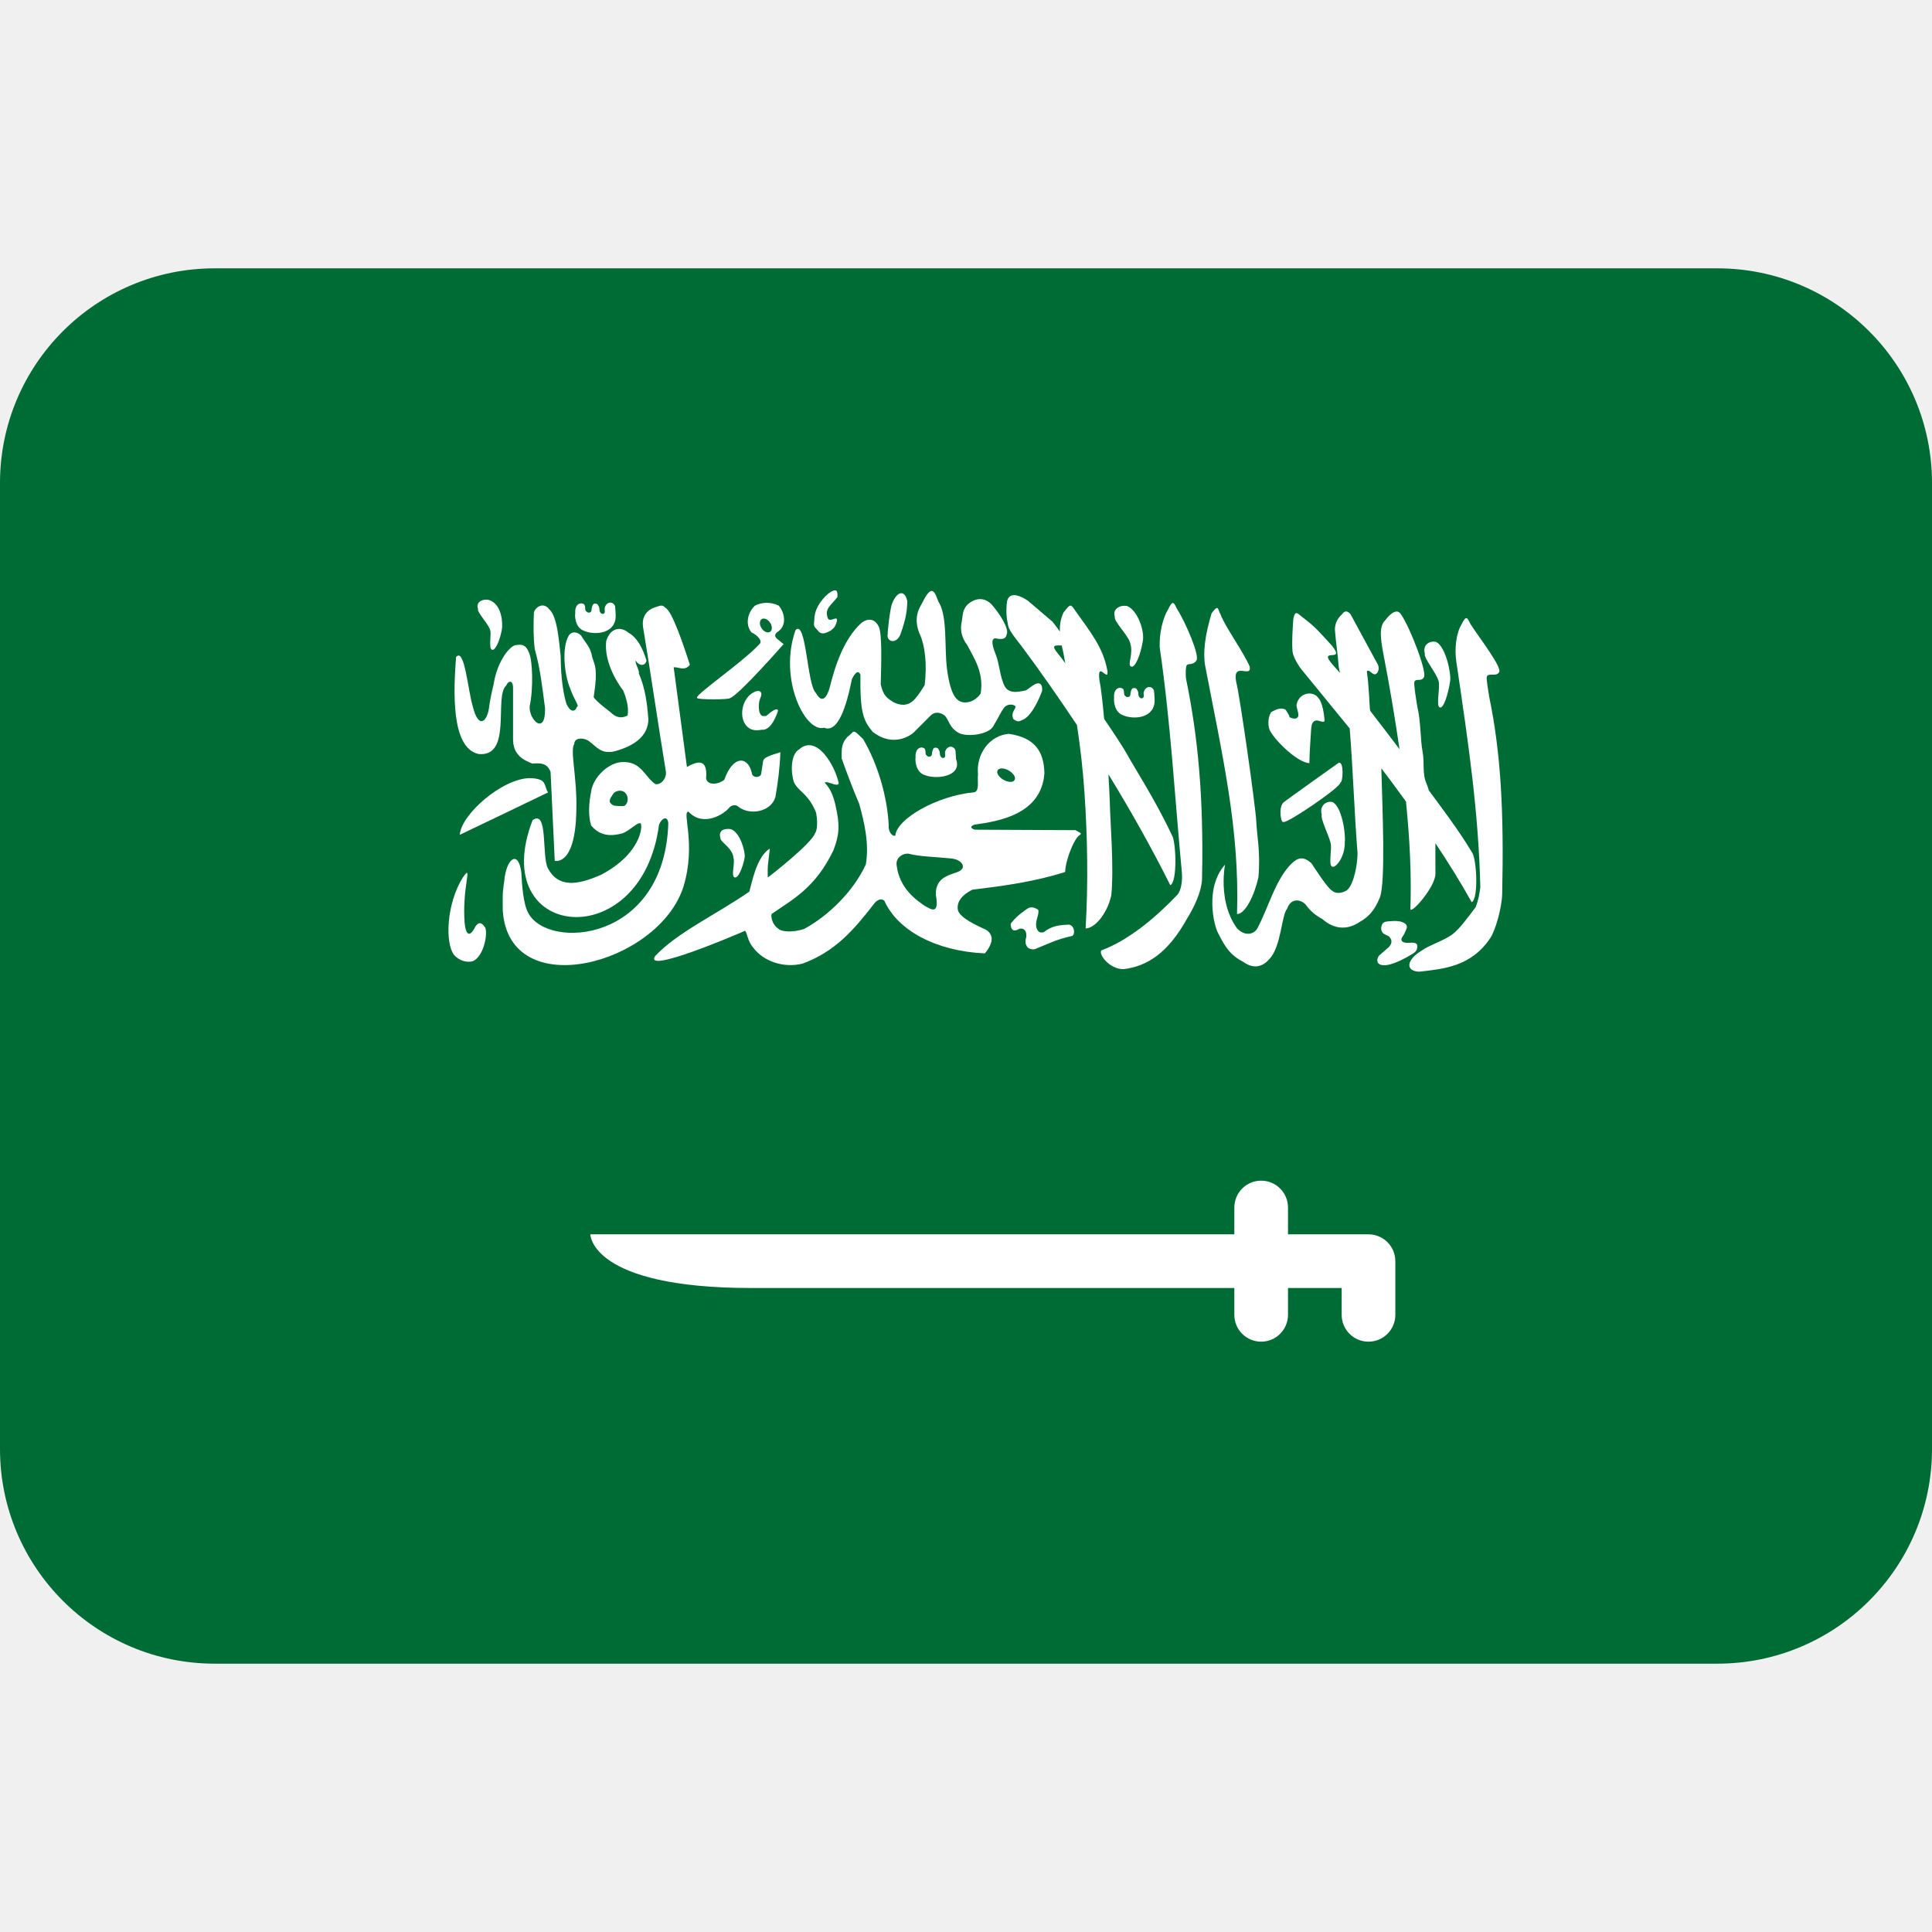
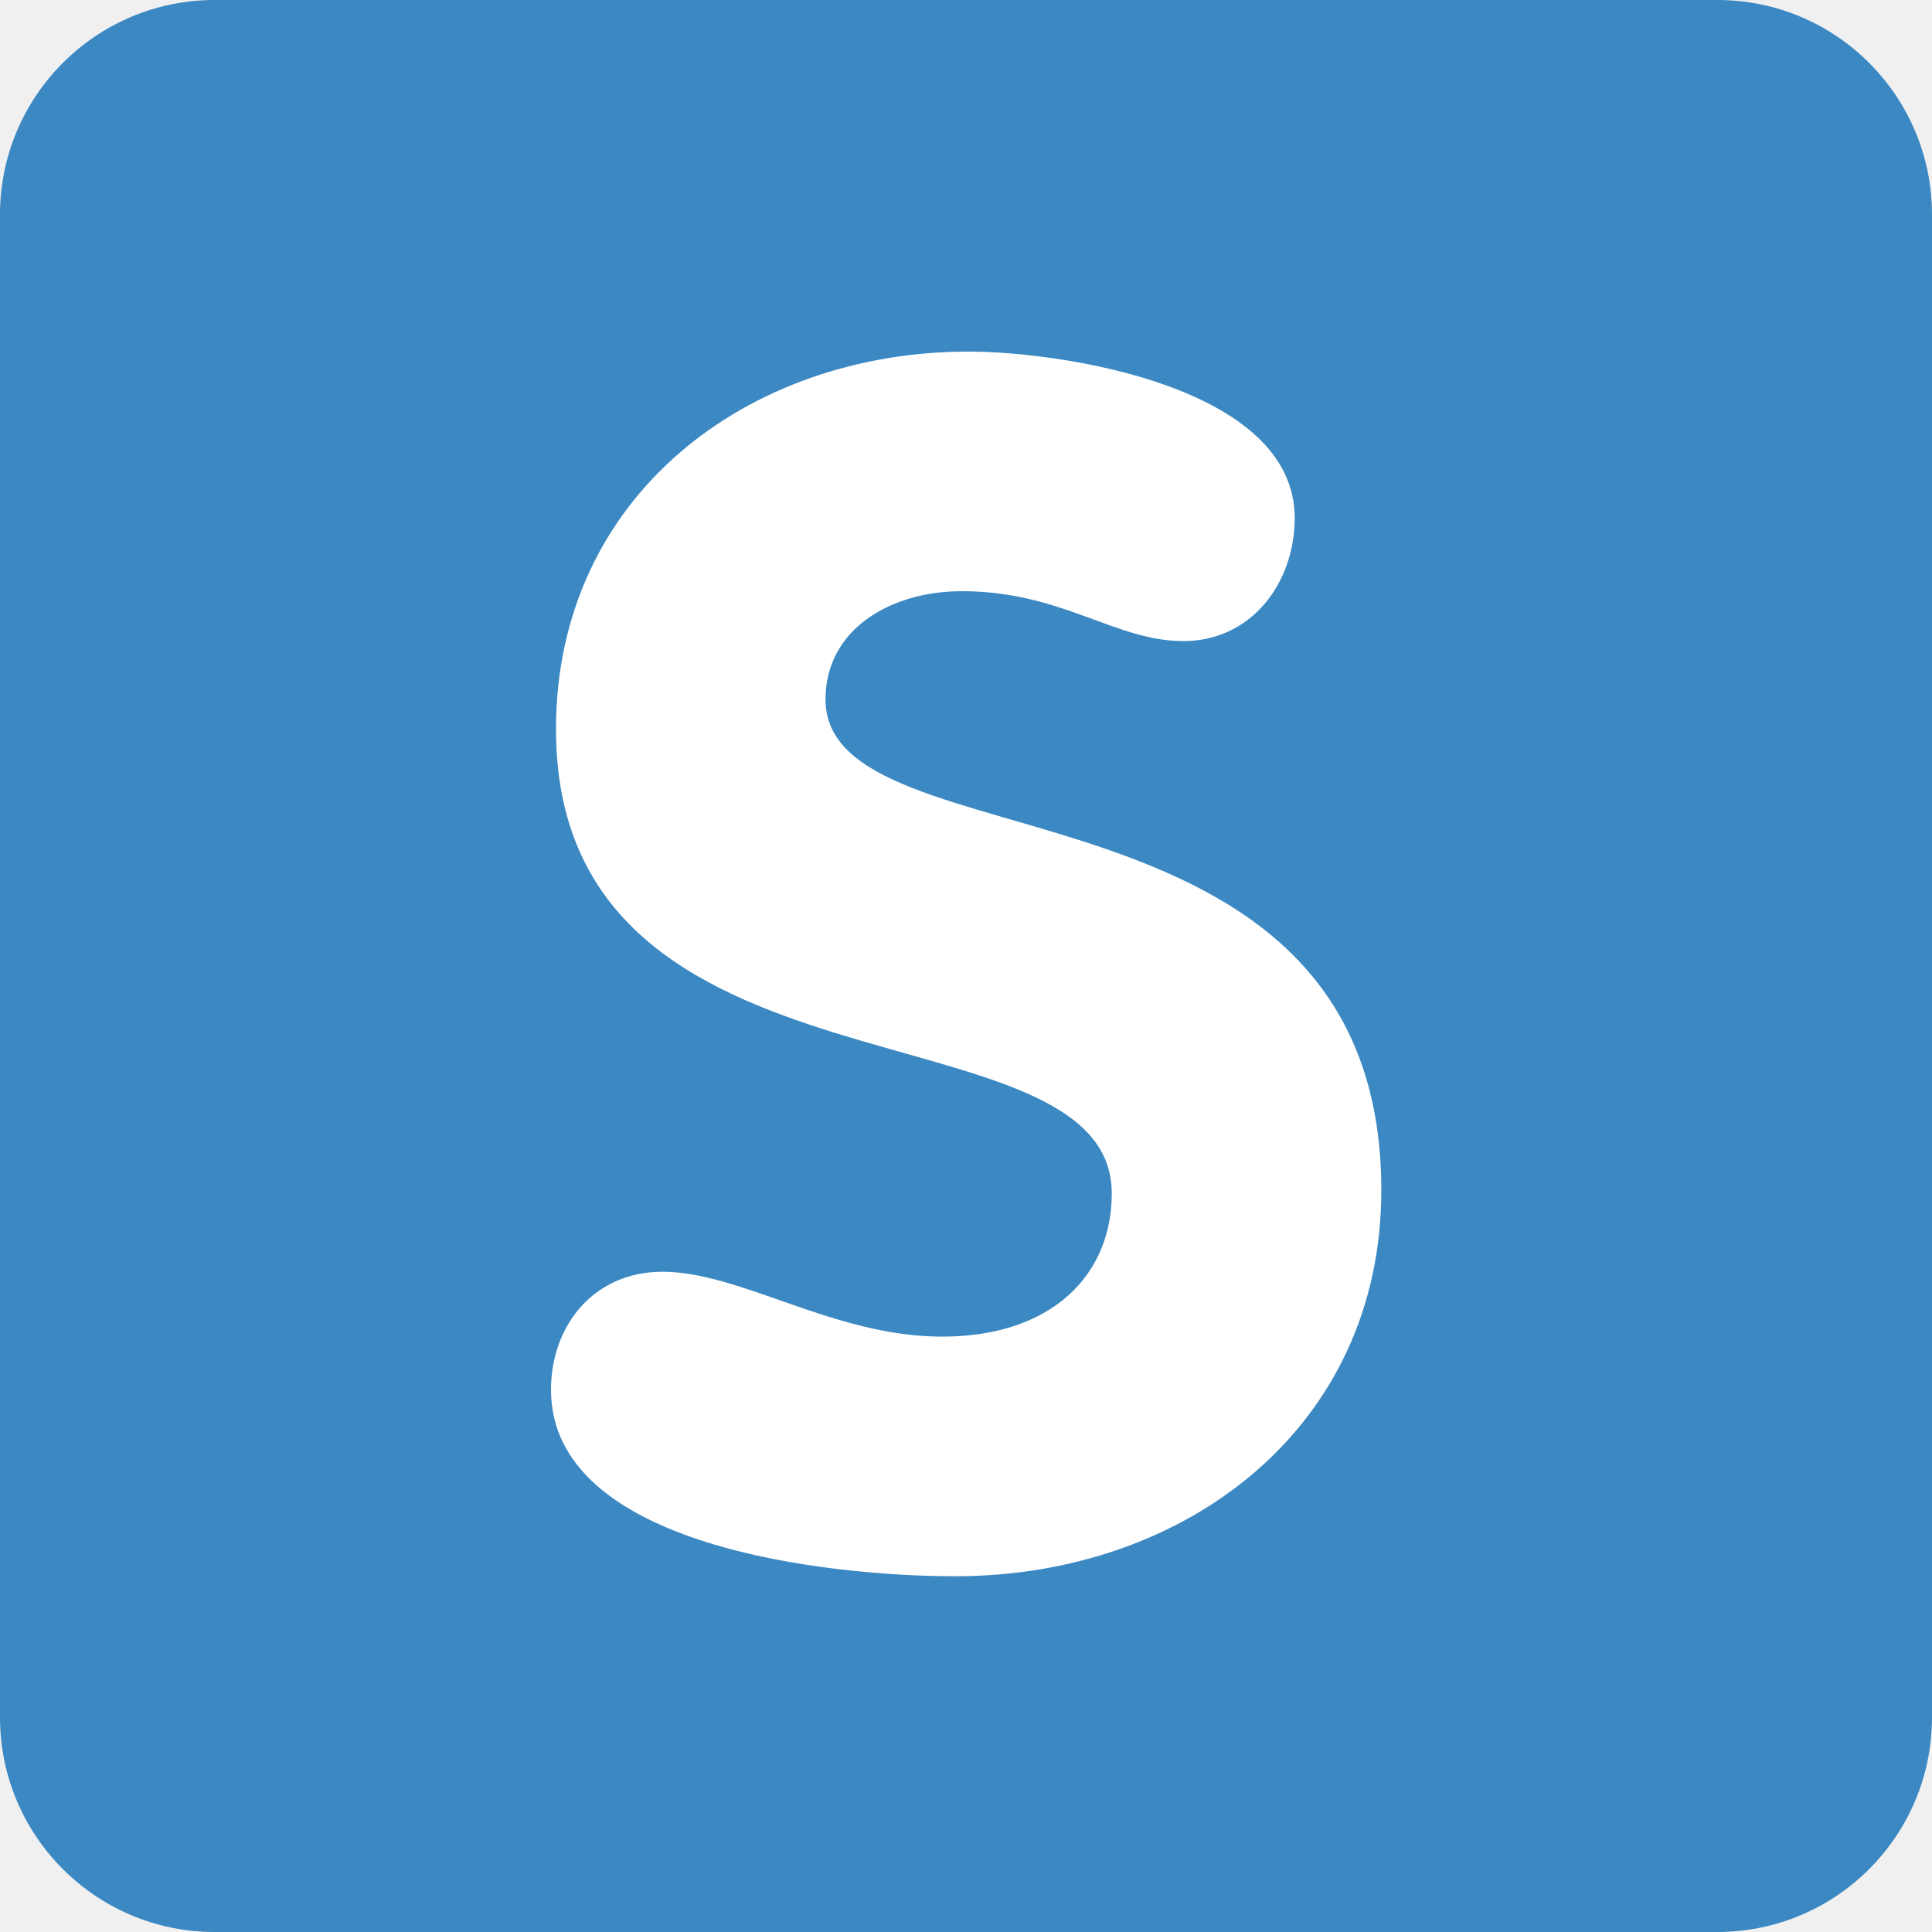
<svg xmlns="http://www.w3.org/2000/svg" viewBox="0 0 36 36">
-   <path fill="#006C35" d="M32 5H4C1.791 5 0 6.791 0 9v18c0 2.209 1.791 4 4 4h28c2.209 0 4-1.791 4-4V9c0-2.209-1.791-4-4-4z" />
-   <g fill="#FFF">
-     <path d="M8.919 14.05c.632.06.283-1.069.512-1.274.043-.101.123-.102.129.026v.958c-.006.312.199.403.358.468.166-.013.276-.007.341.154l.078 1.658s.384.11.402-.933c.019-.612-.122-1.124-.039-1.243.003-.117.152-.124.256-.067.165.116.239.26.495.203.391-.107.625-.297.631-.597-.023-.285-.055-.57-.178-.855.017-.052-.075-.186-.058-.238.07.11.177.101.201 0-.066-.219-.169-.429-.337-.52-.138-.122-.34-.097-.414.157-.034.292.106.64.318.923.045.111.109.295.081.461-.113.064-.227.038-.321-.062 0 0-.311-.233-.311-.285.083-.528.019-.588-.027-.734-.032-.202-.128-.267-.206-.405-.078-.082-.183-.082-.233 0-.138.238-.074.75.026.979.071.21.181.343.129.343-.043.119-.131.091-.195-.046-.092-.284-.11-.707-.11-.898-.028-.236-.058-.741-.213-.869-.095-.129-.236-.067-.285.052-.01.234-.012.469.015.686.106.379.14.713.192 1.102.014.521-.301.226-.287-.032.073-.335.054-.863-.011-.997-.051-.133-.112-.167-.236-.145-.098-.008-.352.27-.424.73 0 0-.061.237-.087.448-.035.238-.191.406-.301-.033-.095-.319-.153-1.106-.312-.922-.046.615-.101 1.697.421 1.807z" />
-     <path d="M9.87 14.499c-.52.01-1.281.683-1.302 1.056.548-.264 1.087-.518 1.645-.79-.09-.135-.005-.256-.343-.266z" />
-     <path d="M12.737 16.516c.241-.803-.039-1.395.092-1.392.277.299.665.04.75-.064.037-.052.128-.086.192-.018.217.156.599.082.678-.192.046-.268.083-.546.092-.833-.177.055-.309.092-.321.165l-.037.238c-.015.077-.168.08-.174-.018-.067-.305-.345-.345-.513.128-.113.092-.317.11-.339-.027.027-.317-.101-.36-.357-.211-.082-.629-.165-1.23-.247-1.859.107-.003.205.076.302-.046-.107-.333-.333-1.013-.458-1.062-.061-.074-.113-.028-.192-.009-.134.043-.259.159-.22.384.159.965.263 1.7.421 2.665.024.113-.07.262-.192.247-.207-.14-.259-.424-.613-.412-.257.003-.55.281-.586.55-.043.213-.058.445 0 .632.18.216.397.195.586.146.155-.064.284-.22.338-.183.037.045.009.558-.732.952-.449.201-.806.247-.998-.119-.119-.229.009-1.099-.284-.897-.867 2.235 2.03 2.545 2.354.092.031-.101.153-.202.174-.037-.067 2.222-2.241 2.375-2.61 1.676-.092-.165-.119-.531-.128-.751-.055-.437-.284-.269-.32.164-.037.241-.027.309-.027.54.115 1.755 2.915 1.001 3.369-.449zm-1.08-1.518c-.018.034-.097.02-.155.02-.066-.003-.097-.014-.137-.067-.018-.06.038-.117.063-.162.031-.053.198-.108.257.04.026.067.003.136-.028.169z" />
-     <path d="M13.602 13.009c.174-.064.999-1.007.999-1.007-.043-.037-.081-.064-.124-.101-.046-.04-.041-.08 0-.119.204-.119.139-.38.032-.499-.177-.08-.331-.054-.444.004-.143.137-.177.357-.064.495.11.052.22.163.147.224-.337.36-1.261.981-1.154 1.003.023.03.59.029.608 0zm.611-1.481c.053-.013.121.034.153.104.032.07.015.137-.037.15h-.002c-.052.013-.12-.034-.152-.104-.031-.071-.014-.137.038-.15zm-5.351 5.73c-.136.277-.193.087-.205-.068-.021-.294.007-.565.039-.779.034-.22 0-.153-.07-.064-.309.492-.336 1.228-.165 1.447.09.104.239.15.35.116.194-.084.279-.478.233-.621-.066-.101-.117-.117-.182-.031zm10.181-5.208c.356.478.694.965 1.025 1.461.065.43.112.85.14 1.267.055.804.071 1.674.021 2.521.15.006.393-.244.477-.609.055-.505-.02-1.404-.025-1.702-.005-.159-.015-.354-.027-.56.394.644.778 1.318 1.153 2.067.137-.064.107-.83.027-.938-.3-.643-.713-1.279-.845-1.523-.049-.09-.216-.346-.415-.639-.031-.336-.062-.608-.084-.698-.062-.428.177.047.144-.202-.077-.428-.315-.717-.593-1.109-.09-.127-.087-.153-.226.031-.058.131-.069.244-.066.351-.036-.053-.076-.108-.139-.185-.241-.207-.255-.219-.455-.388-.101-.072-.347-.202-.391.014-.022.191-.01.294.022.454.026.107.181.285.257.387zm.74-.024c.019.083.039.166.052.251l.015.081c-.059-.08-.108-.146-.131-.172-.164-.194-.028-.152.064-.16z" />
-     <path d="M21.919 16.693c-.348.363-.85.81-1.396 1.017-.059.066.146.349.41.349.443-.052.833-.301 1.194-.956.097-.152.267-.479.271-.733.033-1.486-.074-2.643-.297-3.717-.015-.104-.006-.227.012-.259.028-.034.126 0 .178-.084.075-.078-.201-.718-.359-.964-.056-.11-.075-.184-.168.013-.098.16-.163.439-.155.699.211 1.463.276 2.744.414 4.207.011.141-.01.347-.104.428zm5.83-3.71c-.015-.104-.061-.346-.043-.377.028-.074.173.008.225-.077.076-.077-.374-.655-.531-.901-.057-.11-.076-.184-.169.013-.098.16-.132.447-.093.699.235 1.589.41 2.783.446 4.192-.021.134-.025.206-.088.374-.139.178-.292.4-.437.508-.144.107-.451.21-.552.289-.317.185-.318.396-.06.403.442-.052.966-.088 1.327-.634.097-.152.212-.565.217-.819.033-1.486-.019-2.596-.242-3.67zm-3.351 1.237c.004-.204.023-.474.034-.643.005-.063.02-.134.08-.15.061-.016.169.062.17-.004-.012-.129-.038-.321-.111-.412-.1-.148-.365-.112-.412.12.001.086.04.132.033.21-.012.044-.058.074-.167.022.018-.016-.071-.139-.071-.139-.085-.052-.199.003-.272.05-.041.074-.07.201-.024.33.12.227.539.612.74.616z" />
-     <path d="M24.257 12.481c.293.359.592.723.893 1.093.065.826.082 1.502.146 2.328-.009.35-.117.655-.22.699 0 0-.155.09-.259-.009-.076-.031-.379-.505-.379-.505-.155-.142-.257-.102-.367 0-.304.293-.441.843-.647 1.221-.054.085-.204.157-.371-.006-.423-.579-.175-1.402-.227-1.19-.377.425-.211 1.128-.126 1.28.124.248.225.408.467.531.22.162.392.06.486-.053.222-.231.225-.816.329-.934.072-.213.257-.177.346-.082.087.124.189.204.315.273.207.183.454.216.697.049.166-.093.275-.214.372-.453.108-.288.049-1.612.027-2.406.155.2.306.409.459.618.067.663.105 1.323.083 1.997-.016.135.47-.4.466-.654-.002-.205 0-.391 0-.566.234.352.462.715.676 1.099.134-.07.09-.825.005-.929-.247-.414-.576-.845-.803-1.153-.015-.039-.023-.083-.041-.12-.091-.211-.034-.381-.077-.605-.042-.225-.031-.561-.096-.828-.018-.104-.072-.438-.056-.469.026-.075.126.002.175-.084.073-.08-.253-.925-.419-1.167-.06-.108-.168-.071-.302.105-.123.116-.077.38-.03.631.117.608.215 1.191.299 1.768-.161-.215-.356-.469-.545-.713l-.008-.044c0-.011-.027-.524-.051-.646-.004-.049-.016-.064.036-.058.055.046.062.049.097.065.056.01.105-.085.072-.172l-.517-.952c-.041-.041-.095-.085-.16.011-.063.055-.13.155-.128.283.016.225.055.455.07.681l.022.122c-.023-.027-.051-.061-.063-.073-.439-.462.202-.075-.084-.432-.242-.266-.312-.349-.52-.509-.104-.067-.167-.195-.201.023-.013.191-.027.414-.015.575 0 .092.093.26.174.36zm-8.901 1.079c.252.104.413-.376.517-.902.07-.148.124-.164.16-.088-.009.7.05.855.23 1.068.401.31.733.039.76.013l.312-.312c.069-.073.162-.078.26-.013.096.086.083.236.287.34.172.069.54.016.625-.132.115-.196.143-.264.195-.338.082-.109.222-.06.222-.026-.013.061-.095.122-.039.231.098.073.12.026.178.01.204-.098.356-.54.356-.54.009-.165-.083-.151-.143-.117-.078.047-.083.063-.161.111-.1.015-.293.081-.388-.067-.098-.178-.1-.426-.174-.605 0-.013-.13-.283-.009-.3.061.011.19.045.211-.063.063-.106-.137-.408-.273-.561-.119-.13-.284-.146-.443-.013-.112.103-.096.217-.118.326-.028.124-.022.278.105.443.111.219.314.502.247.898 0 0-.118.188-.325.164-.086-.019-.226-.056-.3-.606-.056-.417.014-1-.163-1.273-.064-.165-.11-.324-.266-.042-.042.111-.222.279-.091.626.107.219.15.576.102.974-.074.113-.09.151-.187.264-.136.146-.283.109-.396.054-.106-.071-.188-.108-.236-.334.009-.36.029-.95-.037-1.075-.097-.194-.257-.124-.326-.065-.329.301-.491.808-.59 1.211-.091.294-.188.21-.256.091-.166-.156-.177-1.373-.378-1.172-.323.914.182 1.918.532 1.82z" />
-     <path d="M20.137 15.524l-.096-.055-1.881-.009c-.097-.037-.068-.069 0-.095.449-.061 1.248-.191 1.301-.958-.009-.399-.172-.661-.662-.733-.359.028-.616.377-.575.76-.017.104.034.306-.071.329-.691.063-1.444.495-1.469.805-.042.029-.136-.055-.124-.187-.026-.535-.202-1.14-.475-1.606-.218-.218-.15-.146-.296-.043-.094.108-.111.182-.106.397 0 .008.176.499.325.843.099.353.192.756.125 1.137-.232.504-.699.956-1.149 1.201-.232.075-.431.048-.48-.004-.143-.096-.136-.273-.125-.276.379-.265.813-.478 1.153-1.191.1-.272.13-.437.031-.858-.039-.158-.089-.286-.197-.398.061-.04.236.093.263.014-.04-.202-.177-.472-.331-.61-.135-.123-.282-.137-.406-.024-.14.078-.17.356-.103.6.074.184.275.215.419.584 0 .008.052.276-.022.381-.059.184-.824.785-.866.812-.021.026-.012-.013-.015-.113-.005-.122.049-.41.034-.412-.249.161-.332.654-.377.8-.63.435-1.343.759-1.755 1.201-.215.335 1.478-.385 1.675-.472.044.032.039.183.157.318.176.238.548.385.913.294.61-.221.963-.637 1.321-1.098.051-.075.131-.132.205-.075.246.551.957.941 1.874.982.213-.259.11-.384.024-.438 0-.008-.453-.18-.522-.352-.042-.156.06-.293.264-.397.589-.071 1.168-.15 1.729-.33.006-.188.115-.47.19-.592.072-.124.111-.087.1-.132zm-1.547-1.172c.028-.047.121-.045.208.006.087.05.136.13.107.177-.028.048-.122.045-.209-.006-.087-.05-.134-.129-.106-.177zm-.757 1.9c-.202.069-.396.123-.396.415.075.406-.103.267-.208.211-.124-.089-.473-.304-.523-.768-.008-.111.079-.204.218-.204.209.057.518.061.786.089.219.014.328.186.123.257zm-6.967-4.505c.216.104.624.06.606-.29 0-.031-.008-.135-.011-.163-.044-.103-.164-.078-.192.029-.009.035.015.091-.016.109-.018.018-.087.007-.084-.089 0-.031-.023-.064-.036-.083-.014-.009-.022-.012-.047-.012-.03.001-.03.009-.046.035-.007.025-.017.051-.017.08-.004.034-.017.046-.042.052-.028 0-.022.003-.044-.012-.014-.015-.031-.021-.031-.046 0-.026-.006-.068-.014-.086-.012-.016-.031-.023-.053-.029-.118 0-.126.135-.119.187-.011.009-.015.251.146.318z" />
-     <path d="M17.512 14.027c0-.031-.023-.063-.036-.083-.014-.009-.022-.012-.047-.012-.03.001-.029.009-.046.035-.007.026-.017.051-.017.08-.003.035-.017.047-.042.052-.028 0-.022.003-.045-.011-.014-.015-.031-.021-.031-.046 0-.026-.006-.069-.014-.086-.012-.016-.031-.023-.053-.028-.118 0-.126.135-.12.186-.009.01-.014.251.147.319.217.103.732.043.606-.29 0-.031-.008-.135-.011-.164-.044-.103-.165-.077-.192.029-.008.035.016.091-.016.109-.016.018-.086.007-.083-.09zm3.397-.707c.216.104.623.06.605-.289 0-.031-.008-.135-.011-.164-.044-.103-.164-.077-.191.029-.009.035.015.091-.017.109-.018.018-.087.008-.084-.089 0-.031-.023-.064-.036-.083-.014-.009-.022-.012-.048-.012-.03.002-.029.009-.046.035-.007.026-.017.051-.017.08-.004.035-.017.047-.042.052-.028 0-.022.003-.045-.011-.014-.015-.03-.021-.03-.046 0-.026-.006-.069-.014-.087-.013-.016-.031-.023-.054-.028-.118 0-.126.135-.119.186-.007.01-.012.251.149.318zm.146-1.352c.077.216-.059.422.022.452.073.034.177-.223.215-.46.045-.192-.092-.585-.286-.666-.118-.028-.286.042-.232.2-.027.076.238.334.281.474zm1.995 5.064c.151.001.325-.345.399-.688.041-.472-.028-.759-.04-1.037-.013-.277-.313-2.392-.375-2.602-.073-.397.293-.053.253-.284-.127-.291-.442-.714-.542-.967-.06-.108-.034-.204-.168-.028-.123.405-.166.735-.119.987.318 1.66.644 3.04.592 4.619zm3.756-4.34c.035.108-.053.457.02.489.067.036.161-.241.196-.498.019-.141-.084-.633-.261-.721-.108-.03-.261.045-.211.217-.025.083.217.361.256.513zm-13.119 3.656c.065.027.154-.177.188-.366.019-.104-.081-.465-.25-.53-.104-.022-.246.006-.202.16-.005.083.23.183.244.376.034.08-.05.337.02.36zm-4.556-4.615c.033.083-.033.348.036.373.063.028.152-.184.185-.379.019-.108.004-.474-.246-.549-.103-.023-.246.034-.199.165-.024.062.187.274.224.39zm4.902 1.173c-.191.104-.266.412-.146.591.111.159.287.1.311.1.188.023.299-.352.299-.352s.006-.105-.217.094c-.094.018-.106-.017-.129-.071-.02-.097-.016-.195.029-.292.032-.093-.04-.134-.147-.07zm1.442-1.153c.071-.052.095-.086.118-.174.029-.146-.155.069-.178-.094-.041-.151.077-.213.189-.359.004-.101.002-.172-.135-.09-.096.065-.288.263-.294.491-.006.129-.03.128.055.21.061.089.122.08.245.016zm1.299.078c.124-.336.124-.478.133-.621-.038-.217-.185-.21-.282.031-.042.091-.091.57-.083.57-.033.143.149.204.232.02zm8.17 2.383s-1.003.713-1.027.738c-.1.088-.05.4 0 .364.071.028 1.08-.657 1.06-.737.047.002.07-.401-.033-.365zm-.123 1.934c.067.036.244-.183.237-.456.02-.141-.051-.658-.227-.746-.108-.03-.252.062-.202.233-.025.082.124.369.163.521.035.109-.044.416.029.448zm-5.68 1.496c0 .009.085.082.185.024.21-.081.342-.159.636-.224.077-.001.072-.208-.05-.215-.159.008-.307.016-.466.142-.098.022-.114-.037-.136-.091-.024-.133.055-.225.038-.324.006.006-.091-.083-.19-.033-.005 0-.221.146-.29.248-.043.033-.038.061-.025.116.033.076.092.053.158.017.088-.012.13.046.123.151-.042.133.017.182.017.189zm6.551.166c-.033.057-.055.143.047.17.188.053.621-.229.621-.234.07-.053.047-.152.041-.152-.041-.047-.133-.02-.195-.027-.029 0-.127-.015-.08-.101.038-.053.052-.086.078-.151.029-.065.004-.108-.102-.143-.107-.02-.15-.01-.269 0-.064.014-.086.042-.098.12.005.118.076.112.15.159.043.055.071.105-.003.194-.07.065-.119.101-.19.165zM25.5 23H24v-.5c0-.276-.224-.5-.5-.5s-.5.224-.5.5v.5H11s0 1 3 1h9v.5c0 .276.224.5.5.5s.5-.224.5-.5V24h1v.5c0 .276.224.5.5.5s.5-.224.5-.5v-1c0-.276-.224-.5-.5-.5z" />
-   </g>
+   <path fill="#3B88C3" d="M36 32c0 2.209-1.791 4-4 4H4c-2.209 0-4-1.791-4-4V4c0-2.209 1.791-4 4-4h28c2.209 0 4 1.791 4 4v28z" />
+   <path fill="#FFF" d="M24.125 9.652c0 1.209-.806 2.294-2.076 2.294-1.271 0-2.264-.93-4.125-.93-1.333 0-2.542.713-2.542 2.016 0 3.193 10.357 1.147 10.357 9.146 0 4.434-3.659 7.193-7.938 7.193-2.388 0-7.534-.558-7.534-3.473 0-1.209.806-2.201 2.077-2.201 1.457 0 3.193 1.209 5.209 1.209 2.046 0 3.163-1.147 3.163-2.667 0-3.658-10.356-1.457-10.356-8.65 0-4.341 3.565-7.038 7.689-7.038 1.736.001 6.076.652 6.076 3.101z" />
</svg>
